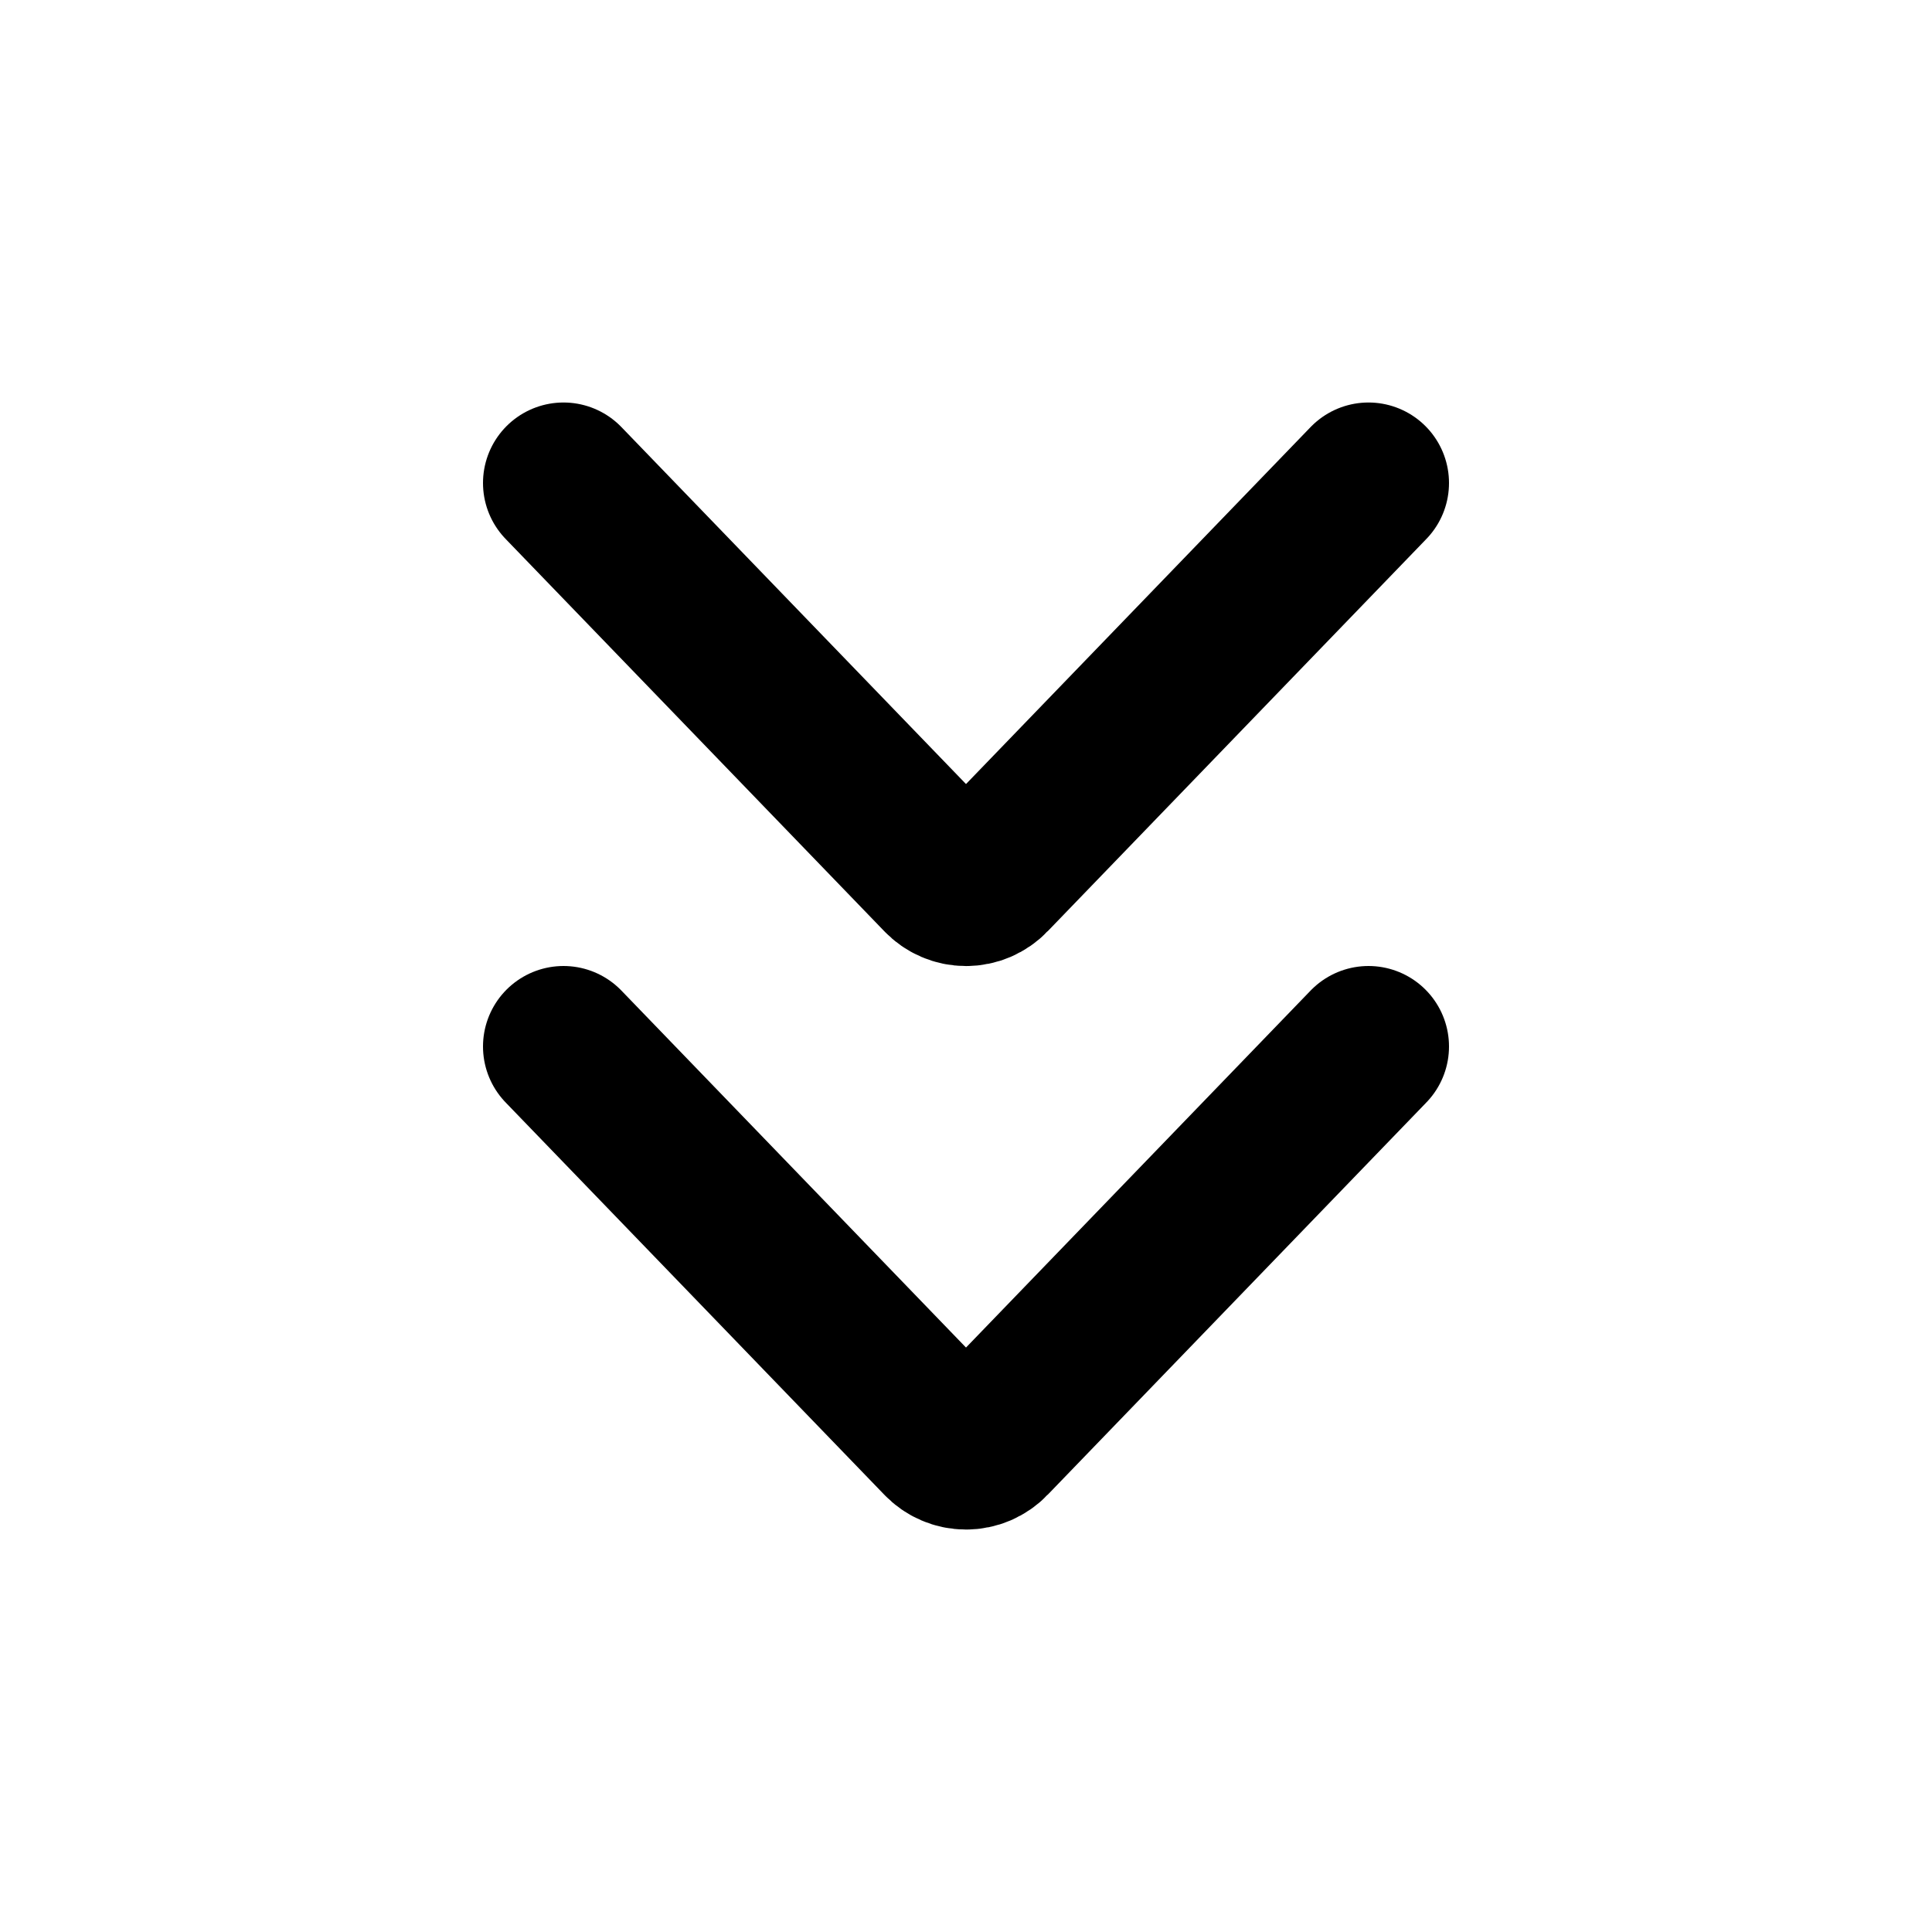
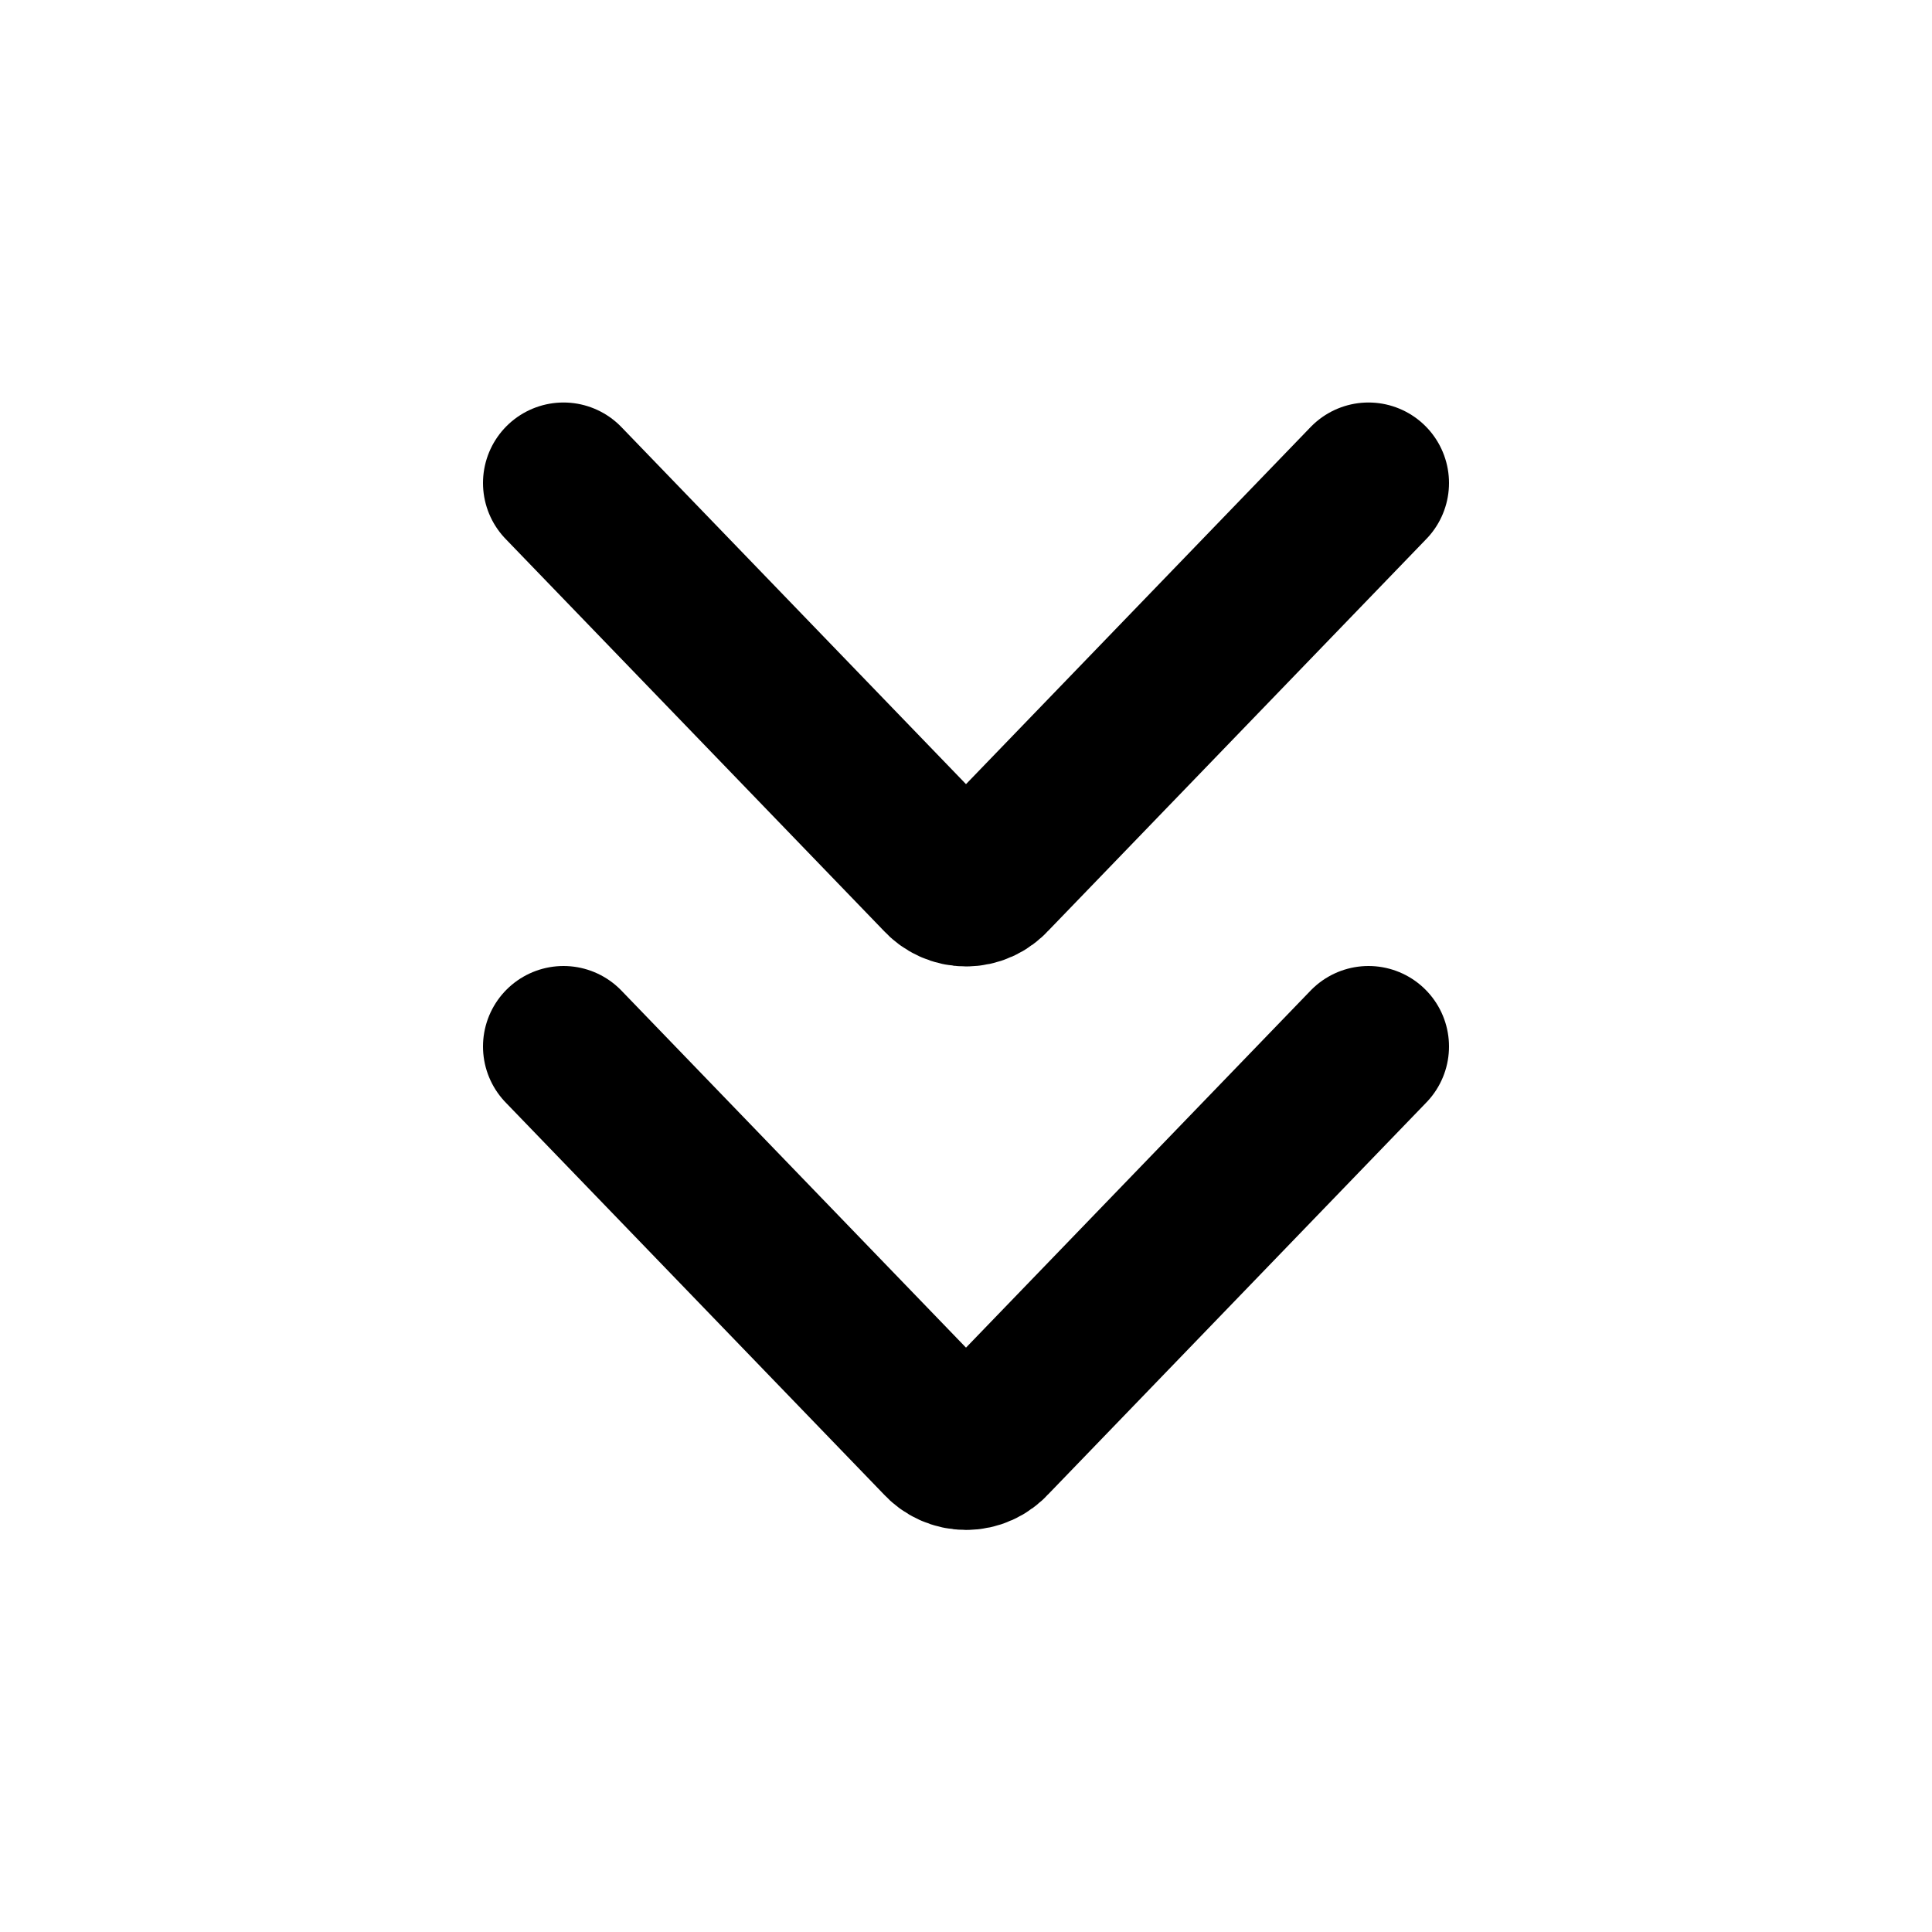
<svg xmlns="http://www.w3.org/2000/svg" width="24" height="24" viewBox="0 0 24 24" fill="none" stroke="currentColor" stroke-width="2" stroke-linecap="round" stroke-linejoin="round">
-   <path d="m7 6 4.705 4.874a.407.407 0 0 0 .59 0L17 6" />
-   <path d="m7 13 4.705 4.874a.407.407 0 0 0 .59 0L17 13" />
+   <path d="m7 6 4.7 4.87a.4.4 0 0 0 .6 0L17 6" />
+   <path d="m7 13 4.7 4.87a.4.4 0 0 0 .6 0L17 13" />
</svg>
